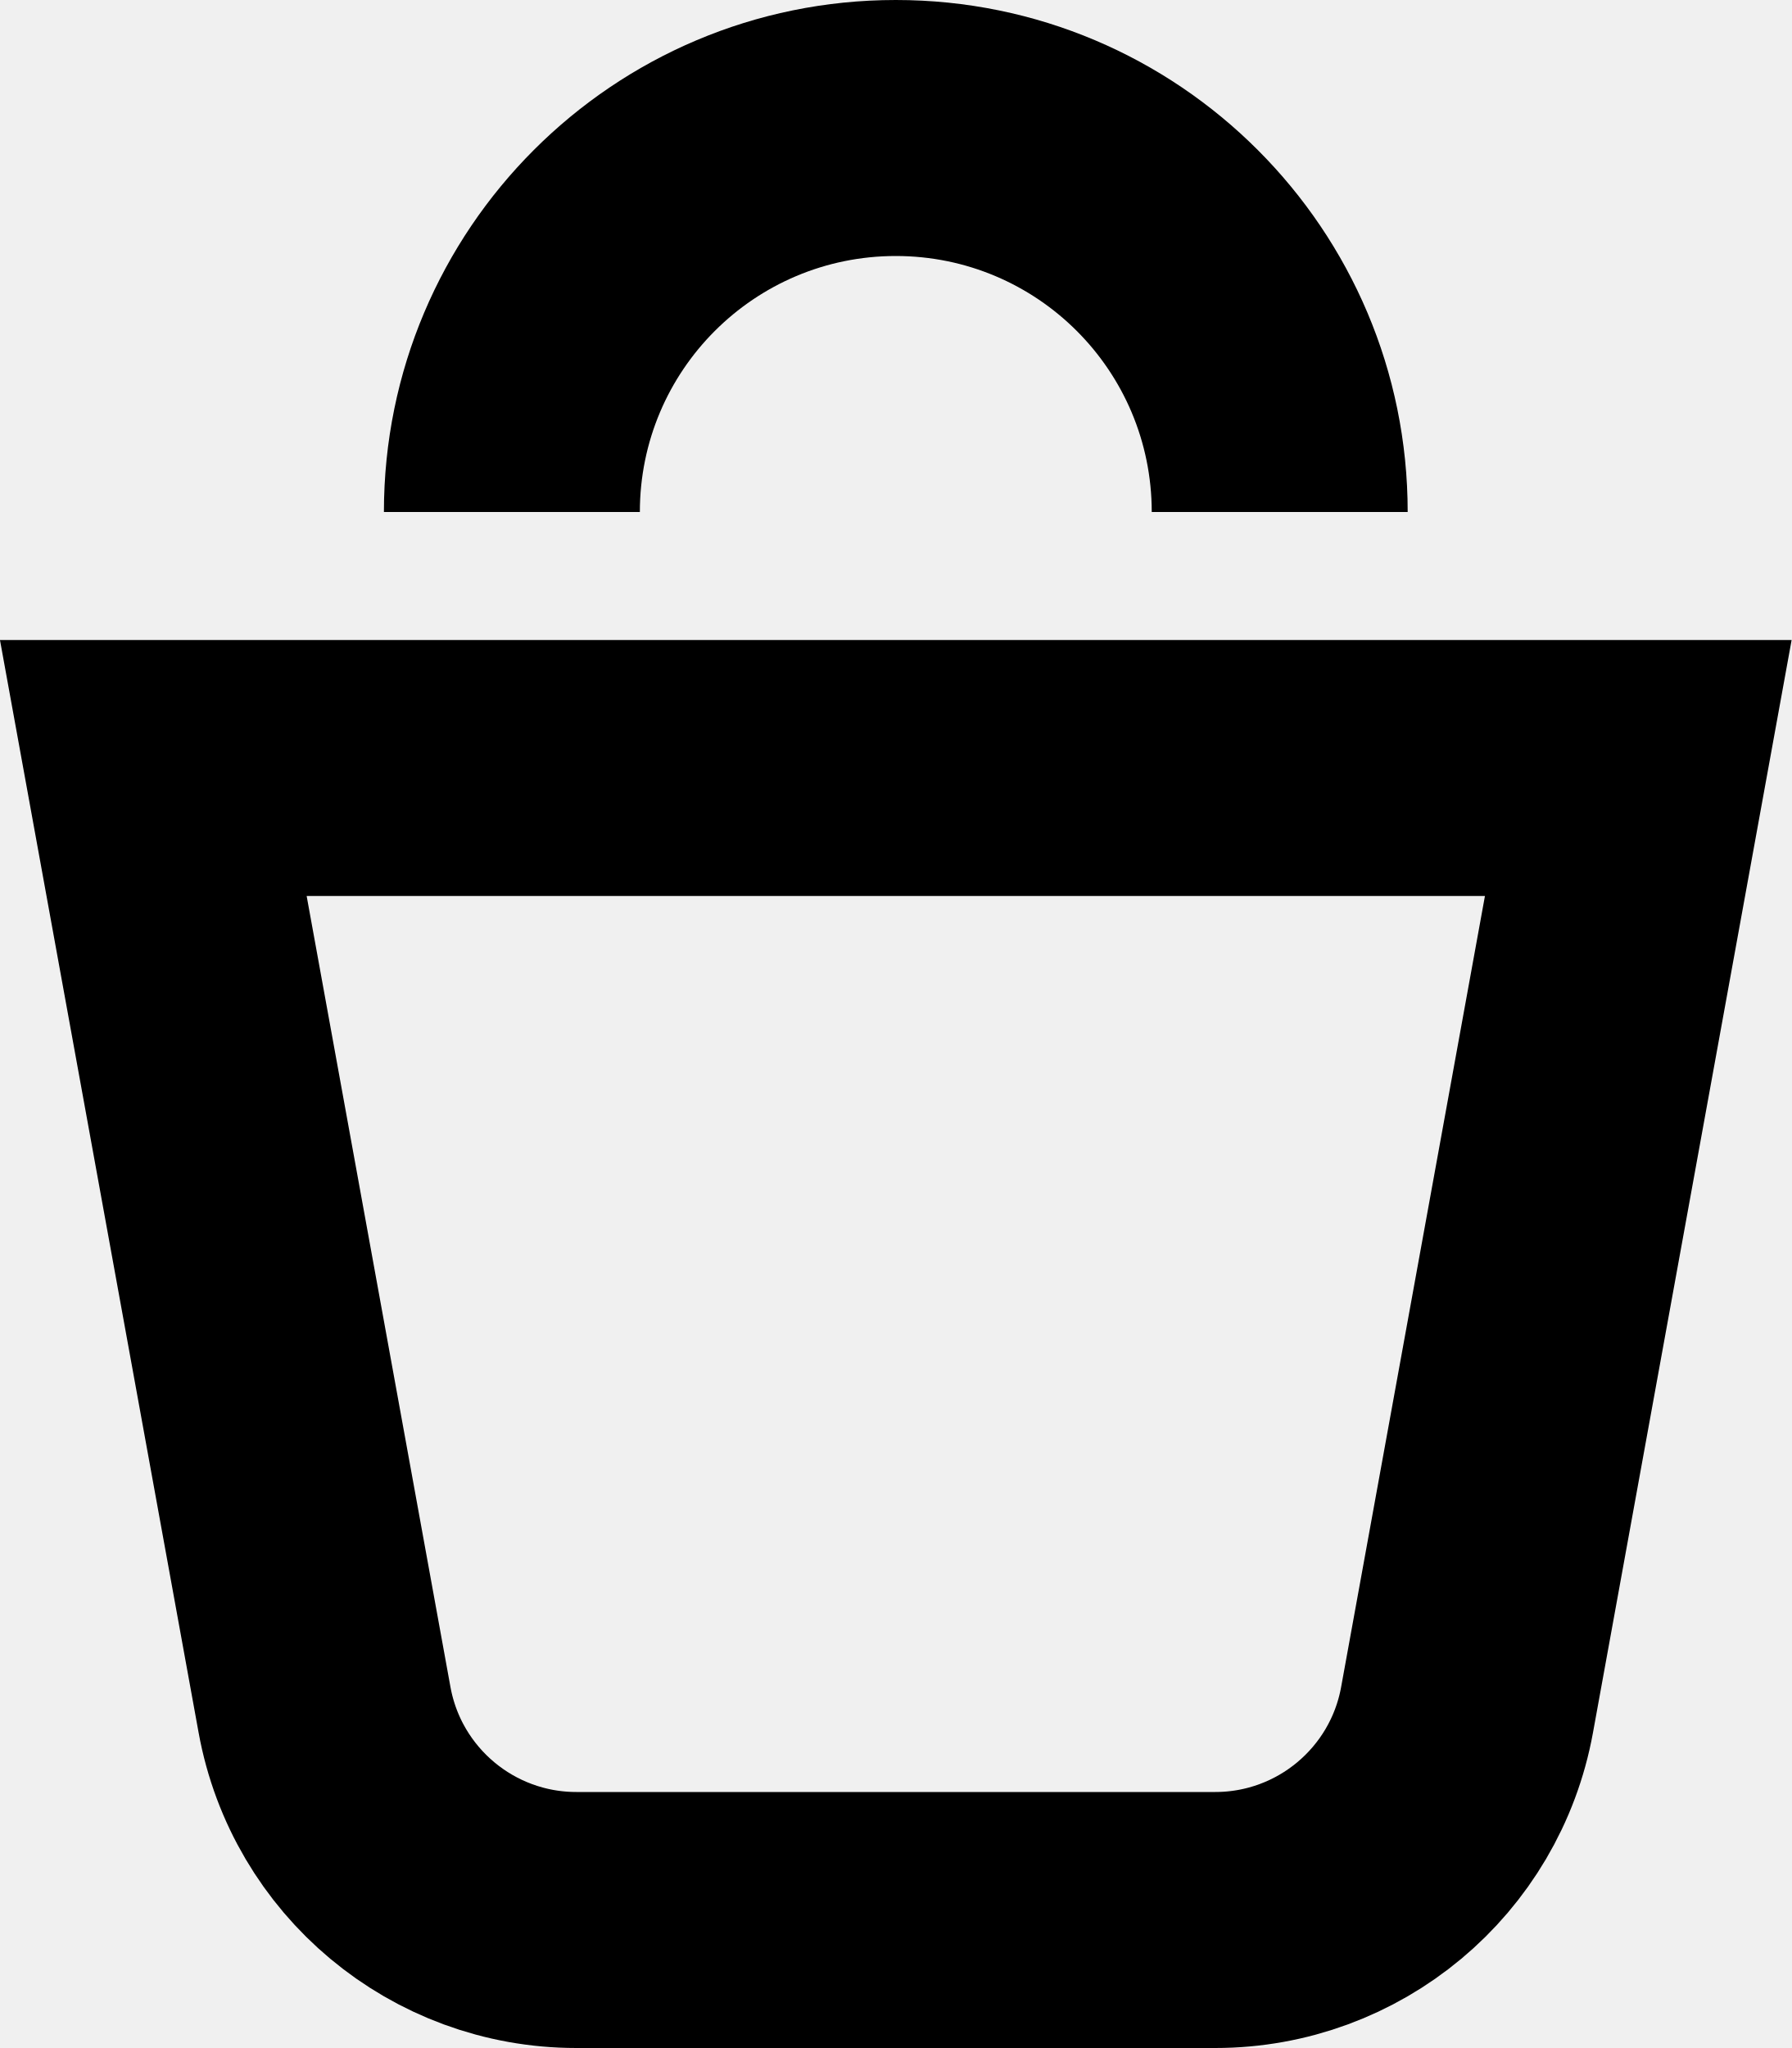
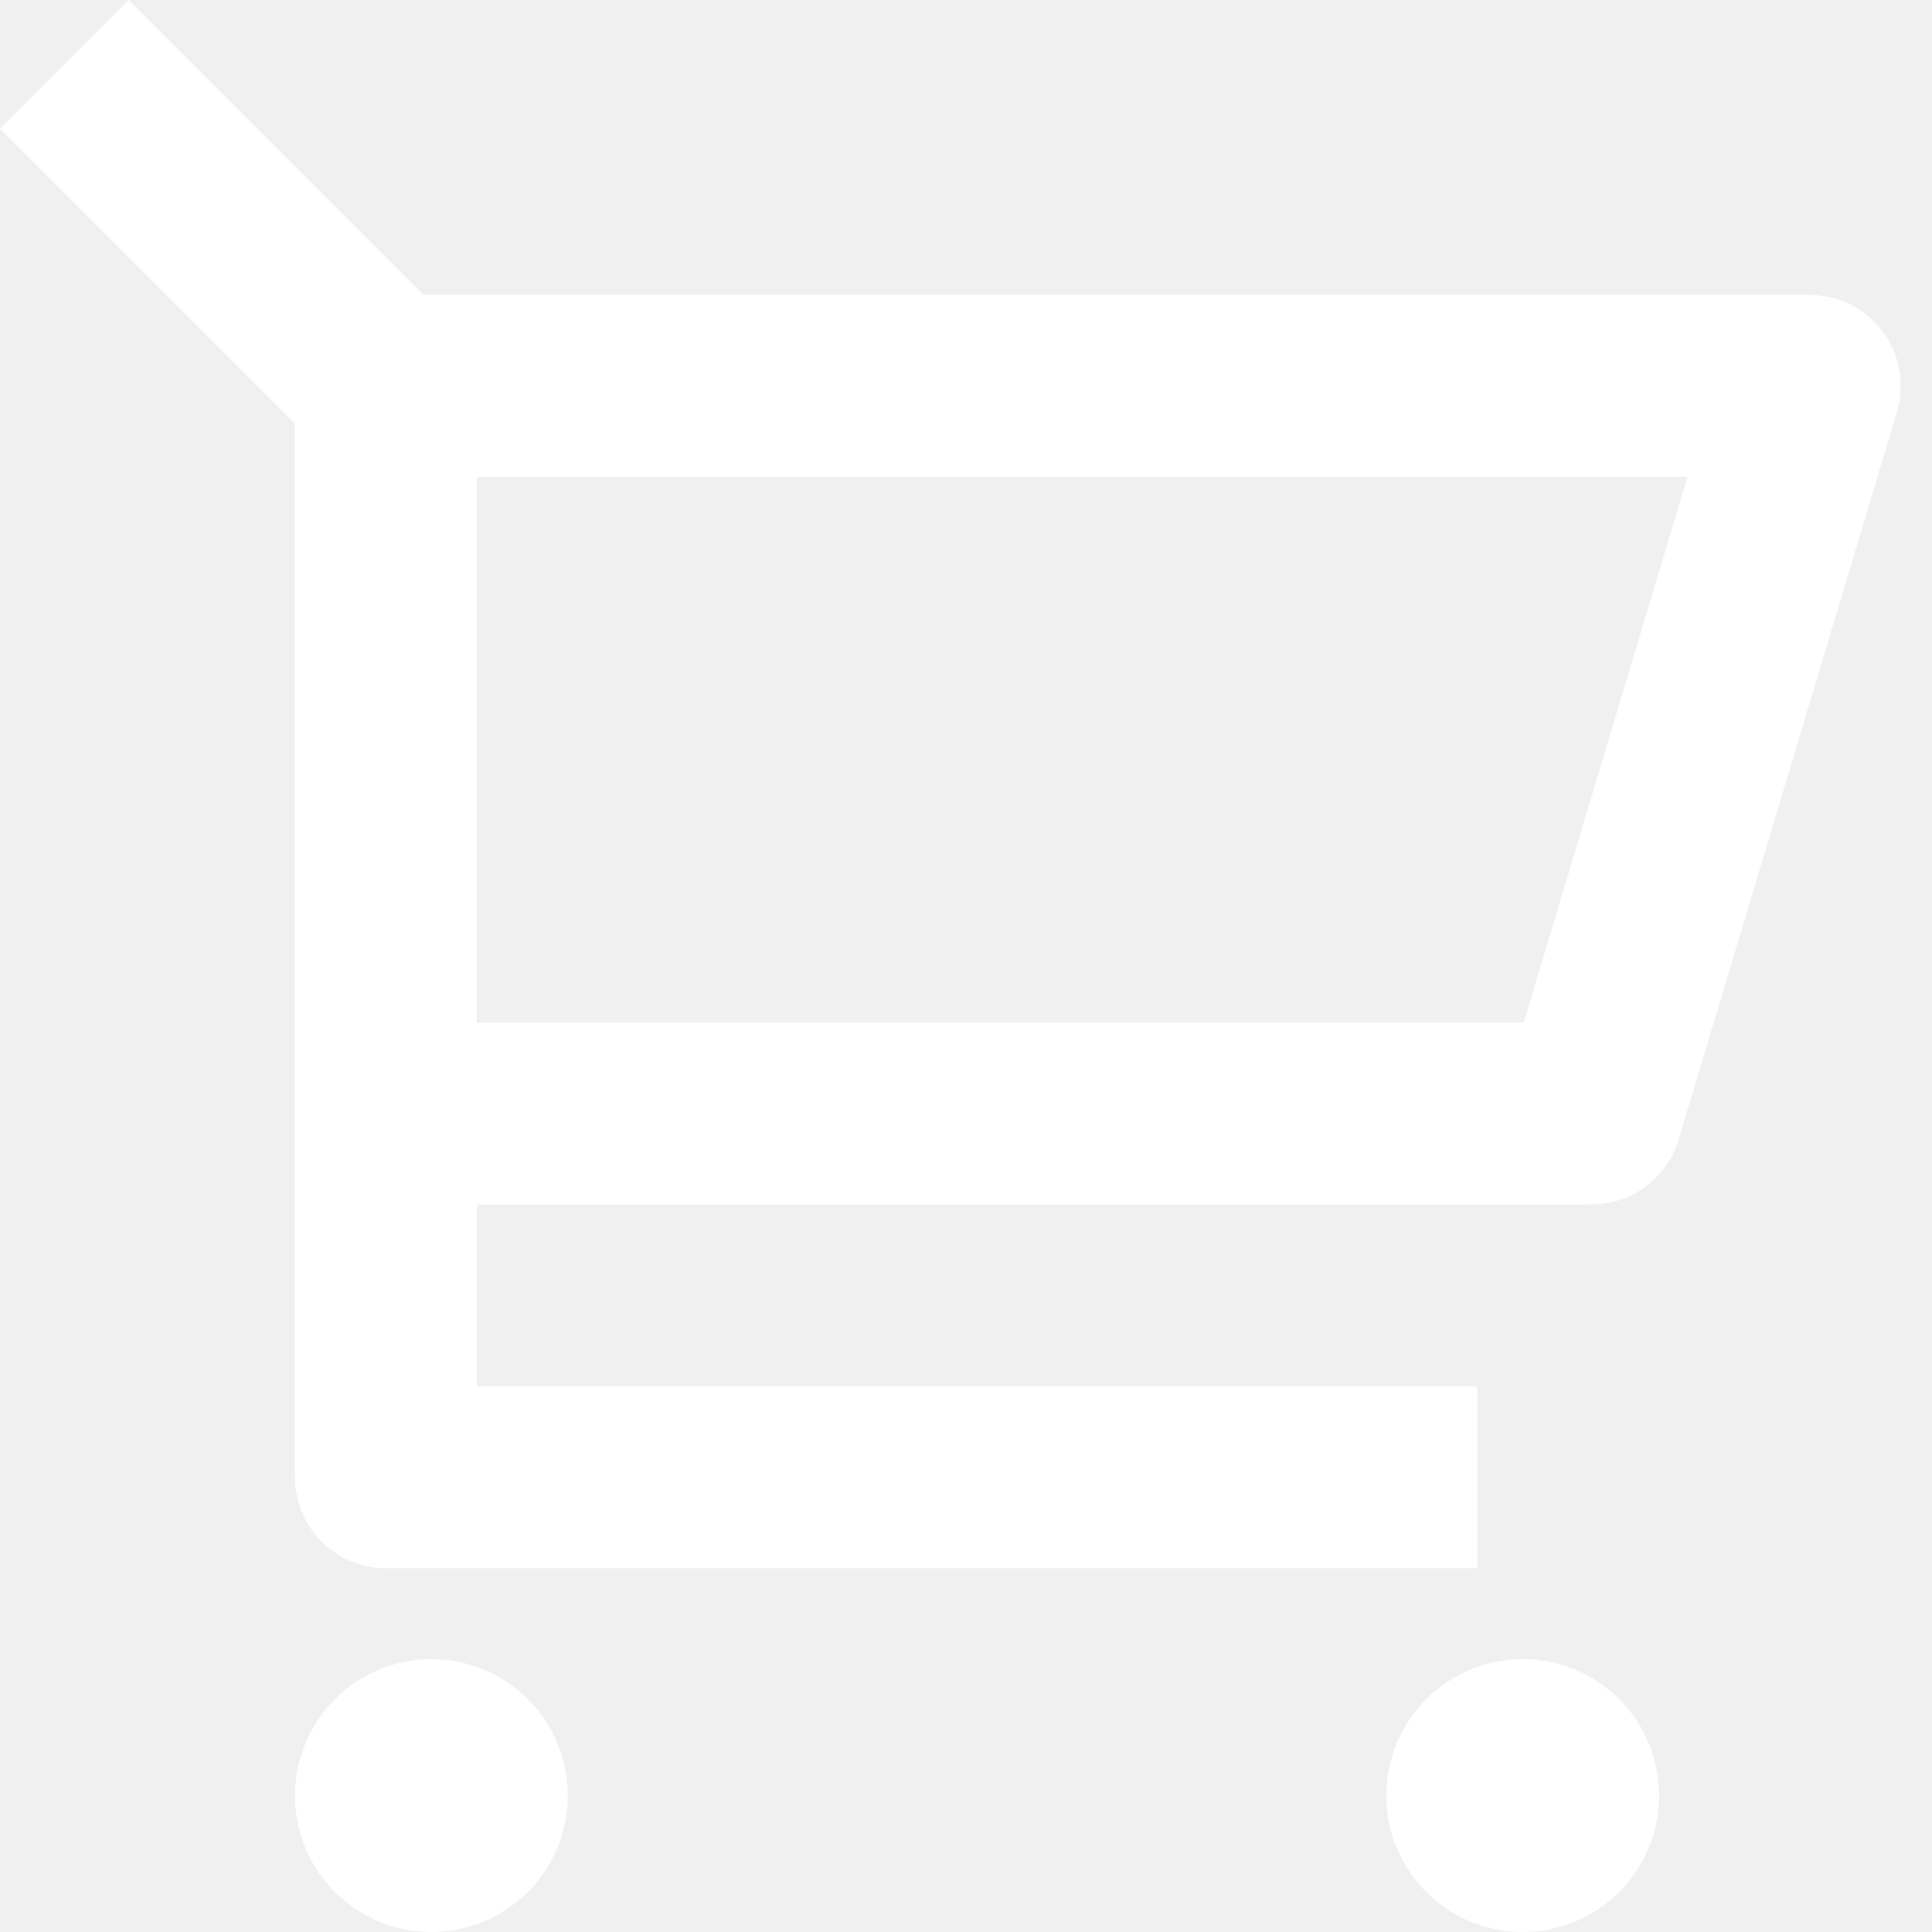
- <svg xmlns="http://www.w3.org/2000/svg" width="14" height="16" viewBox="0 0 14 16" fill="none">
-   <path fill-rule="evenodd" clip-rule="evenodd" d="M1.198 6L2.536 13.358C2.709 14.309 3.537 15 4.504 15H9.496C10.463 15 11.291 14.309 11.464 13.358L12.802 6H1.198Z" stroke="black" stroke-width="2" />
-   <path fill-rule="evenodd" clip-rule="evenodd" d="M5 4H3C3 1.791 4.791 0 7 0C9.209 0 11 1.791 11 4H9C9 2.895 8.105 2 7 2C5.895 2 5 2.895 5 4Z" fill="black" />
+ <svg xmlns="http://www.w3.org/2000/svg" width="25" height="25" viewBox="0 0 25 25" fill="none">
+   <g clip-path="url(#clip0_100_37)">
+     <path d="M3.817 5.481L0 1.665L1.665 0L5.481 3.817H23.418C23.602 3.817 23.783 3.859 23.947 3.942C24.11 4.024 24.253 4.144 24.362 4.291C24.472 4.438 24.546 4.609 24.577 4.789C24.609 4.97 24.598 5.155 24.546 5.331L21.721 14.746C21.649 14.989 21.5 15.201 21.297 15.352C21.093 15.504 20.847 15.585 20.594 15.585H6.17V17.939H19.116V20.293H4.993C4.681 20.293 4.382 20.169 4.161 19.948C3.941 19.727 3.817 19.428 3.817 19.116V5.481ZM6.17 6.17V13.231H19.718L21.837 6.17H6.17ZM5.582 25C5.114 25 4.665 24.814 4.334 24.483C4.003 24.152 3.817 23.703 3.817 23.235C3.817 22.767 4.003 22.317 4.334 21.986C4.665 21.655 5.114 21.469 5.582 21.469C6.05 21.469 6.499 21.655 6.83 21.986C7.161 22.317 7.347 22.767 7.347 23.235C7.347 23.703 7.161 24.152 6.83 24.483C6.499 24.814 6.05 25 5.582 25ZM19.704 25C19.236 25 18.787 24.814 18.456 24.483C18.125 24.152 17.939 23.703 17.939 23.235C17.939 22.767 18.125 22.317 18.456 21.986C18.787 21.655 19.236 21.469 19.704 21.469C20.172 21.469 20.621 21.655 20.952 21.986C21.283 22.317 21.469 22.767 21.469 23.235C21.469 23.703 21.283 24.152 20.952 24.483C20.621 24.814 20.172 25 19.704 25Z" fill="white" />
+   </g>
+   <defs>
+     <clipPath id="clip0_100_37">
+       <rect width="25" height="25" fill="white" />
+     </clipPath>
+   </defs>
</svg>
